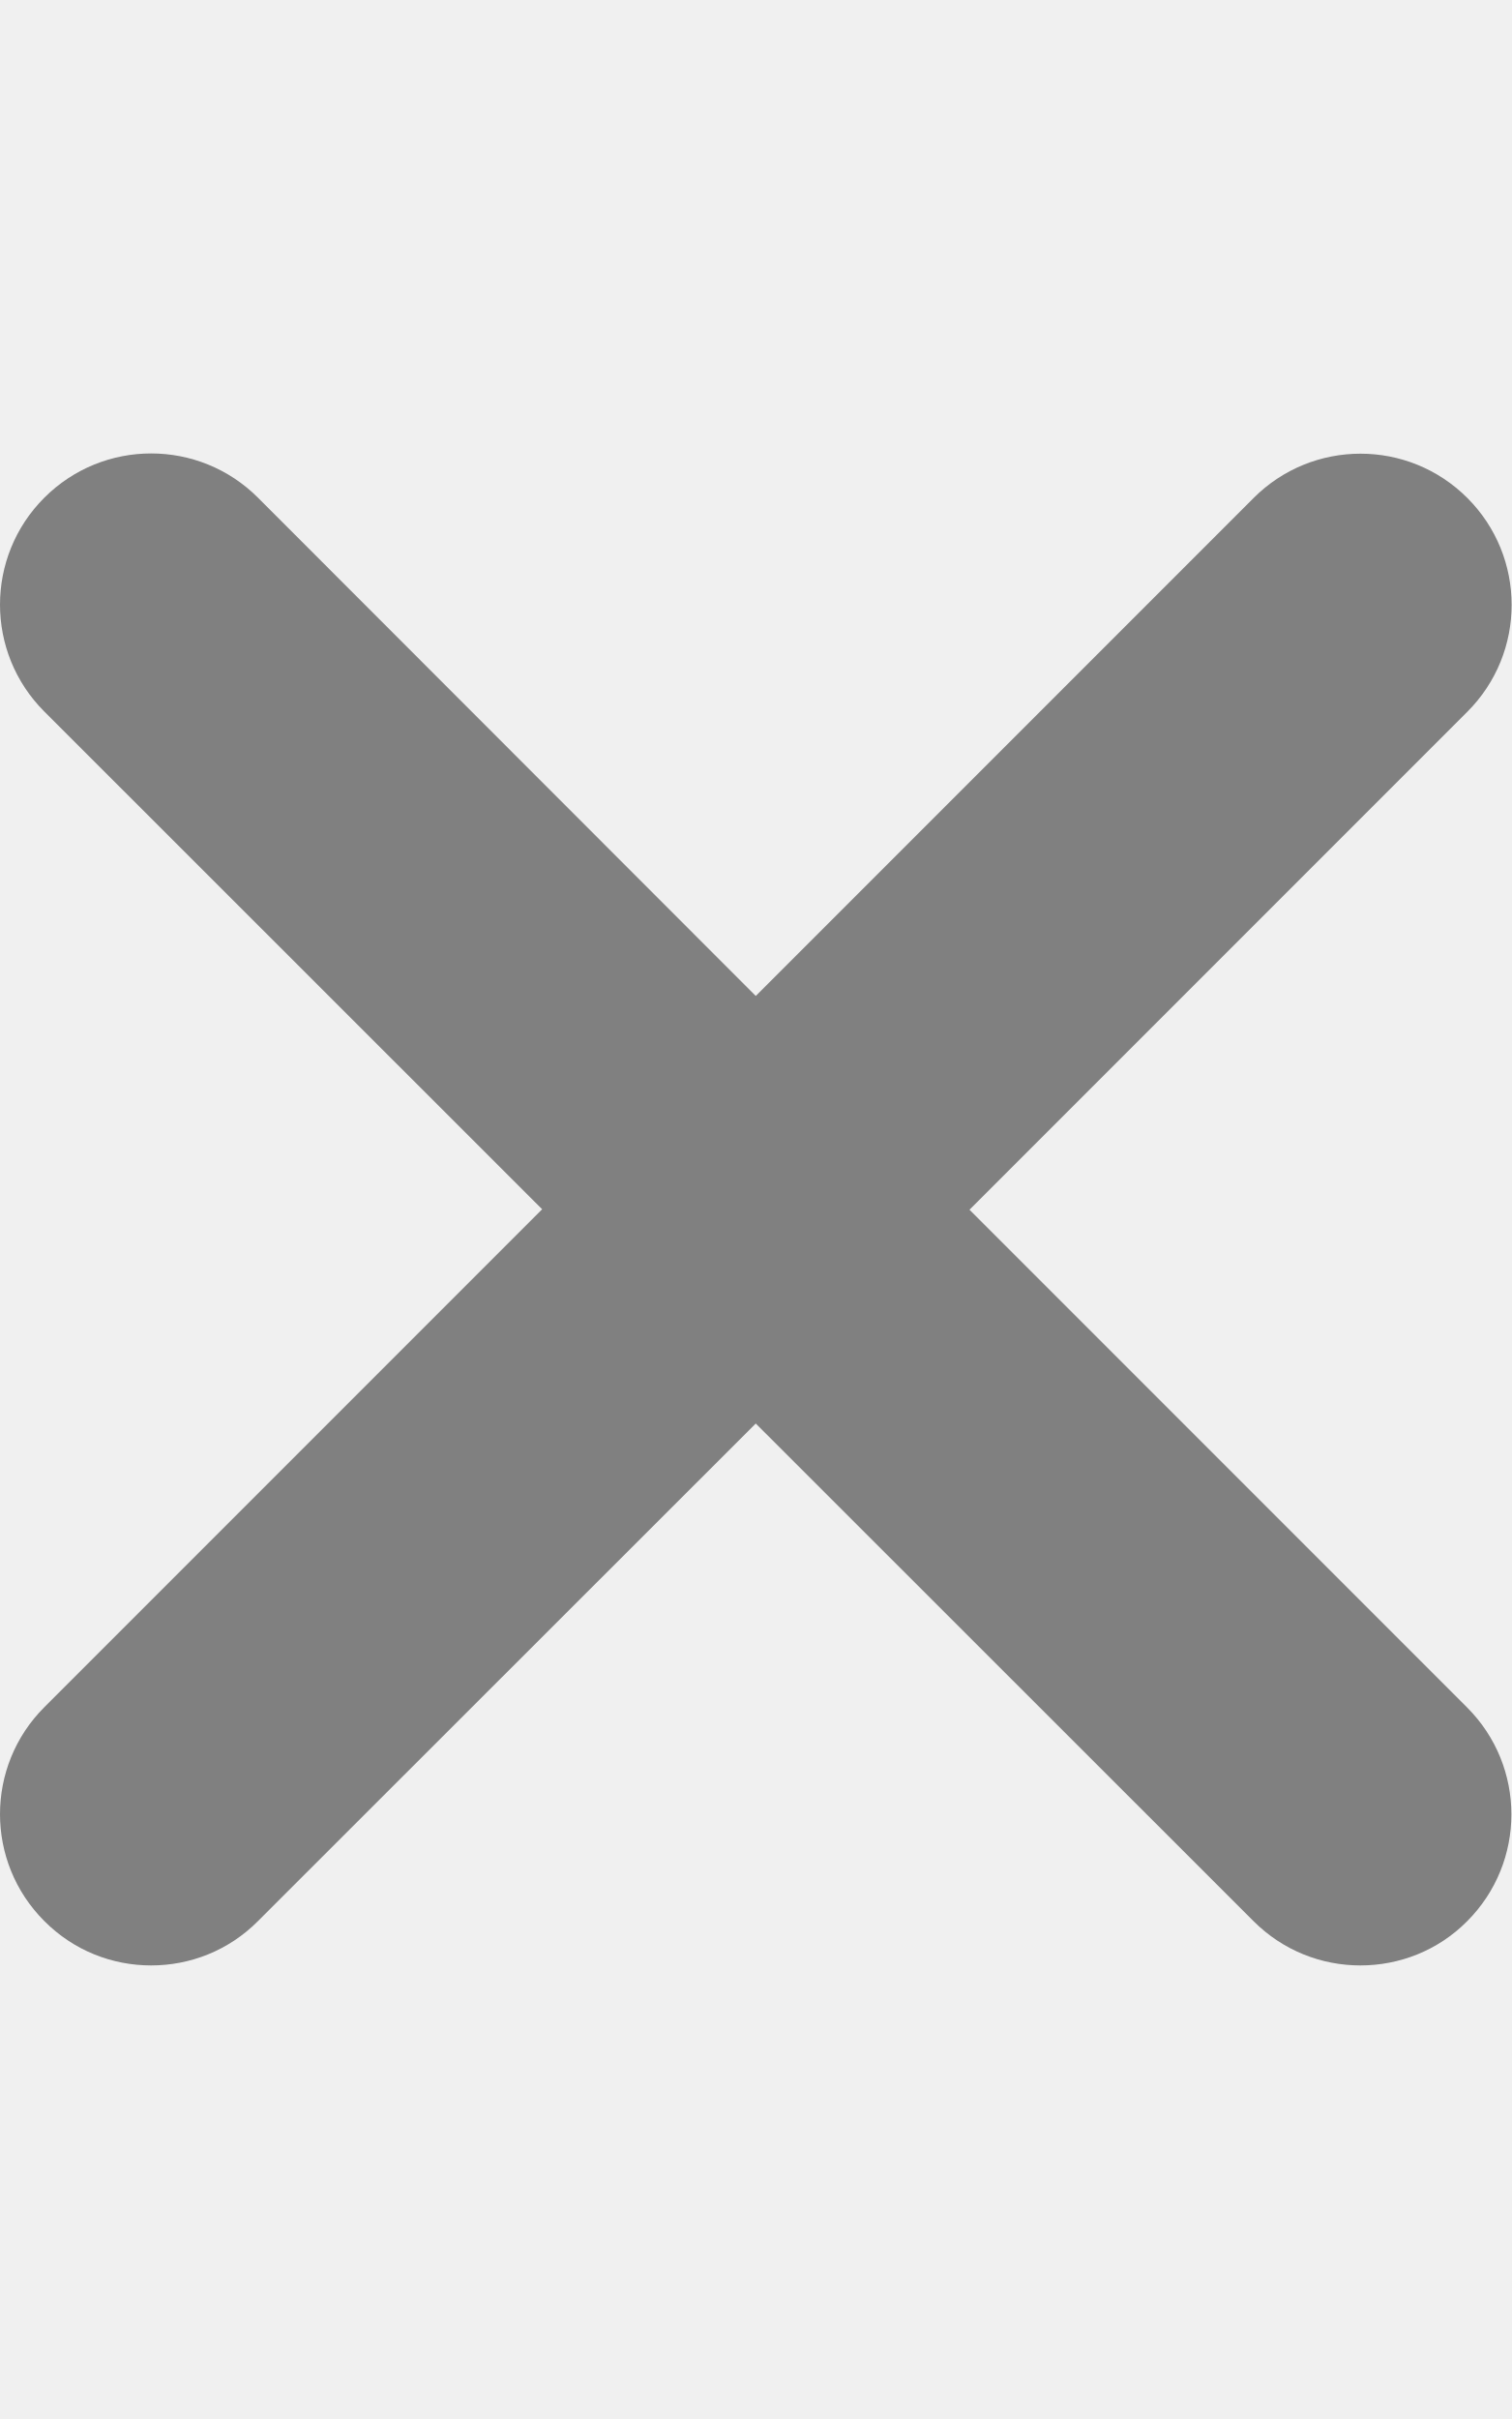
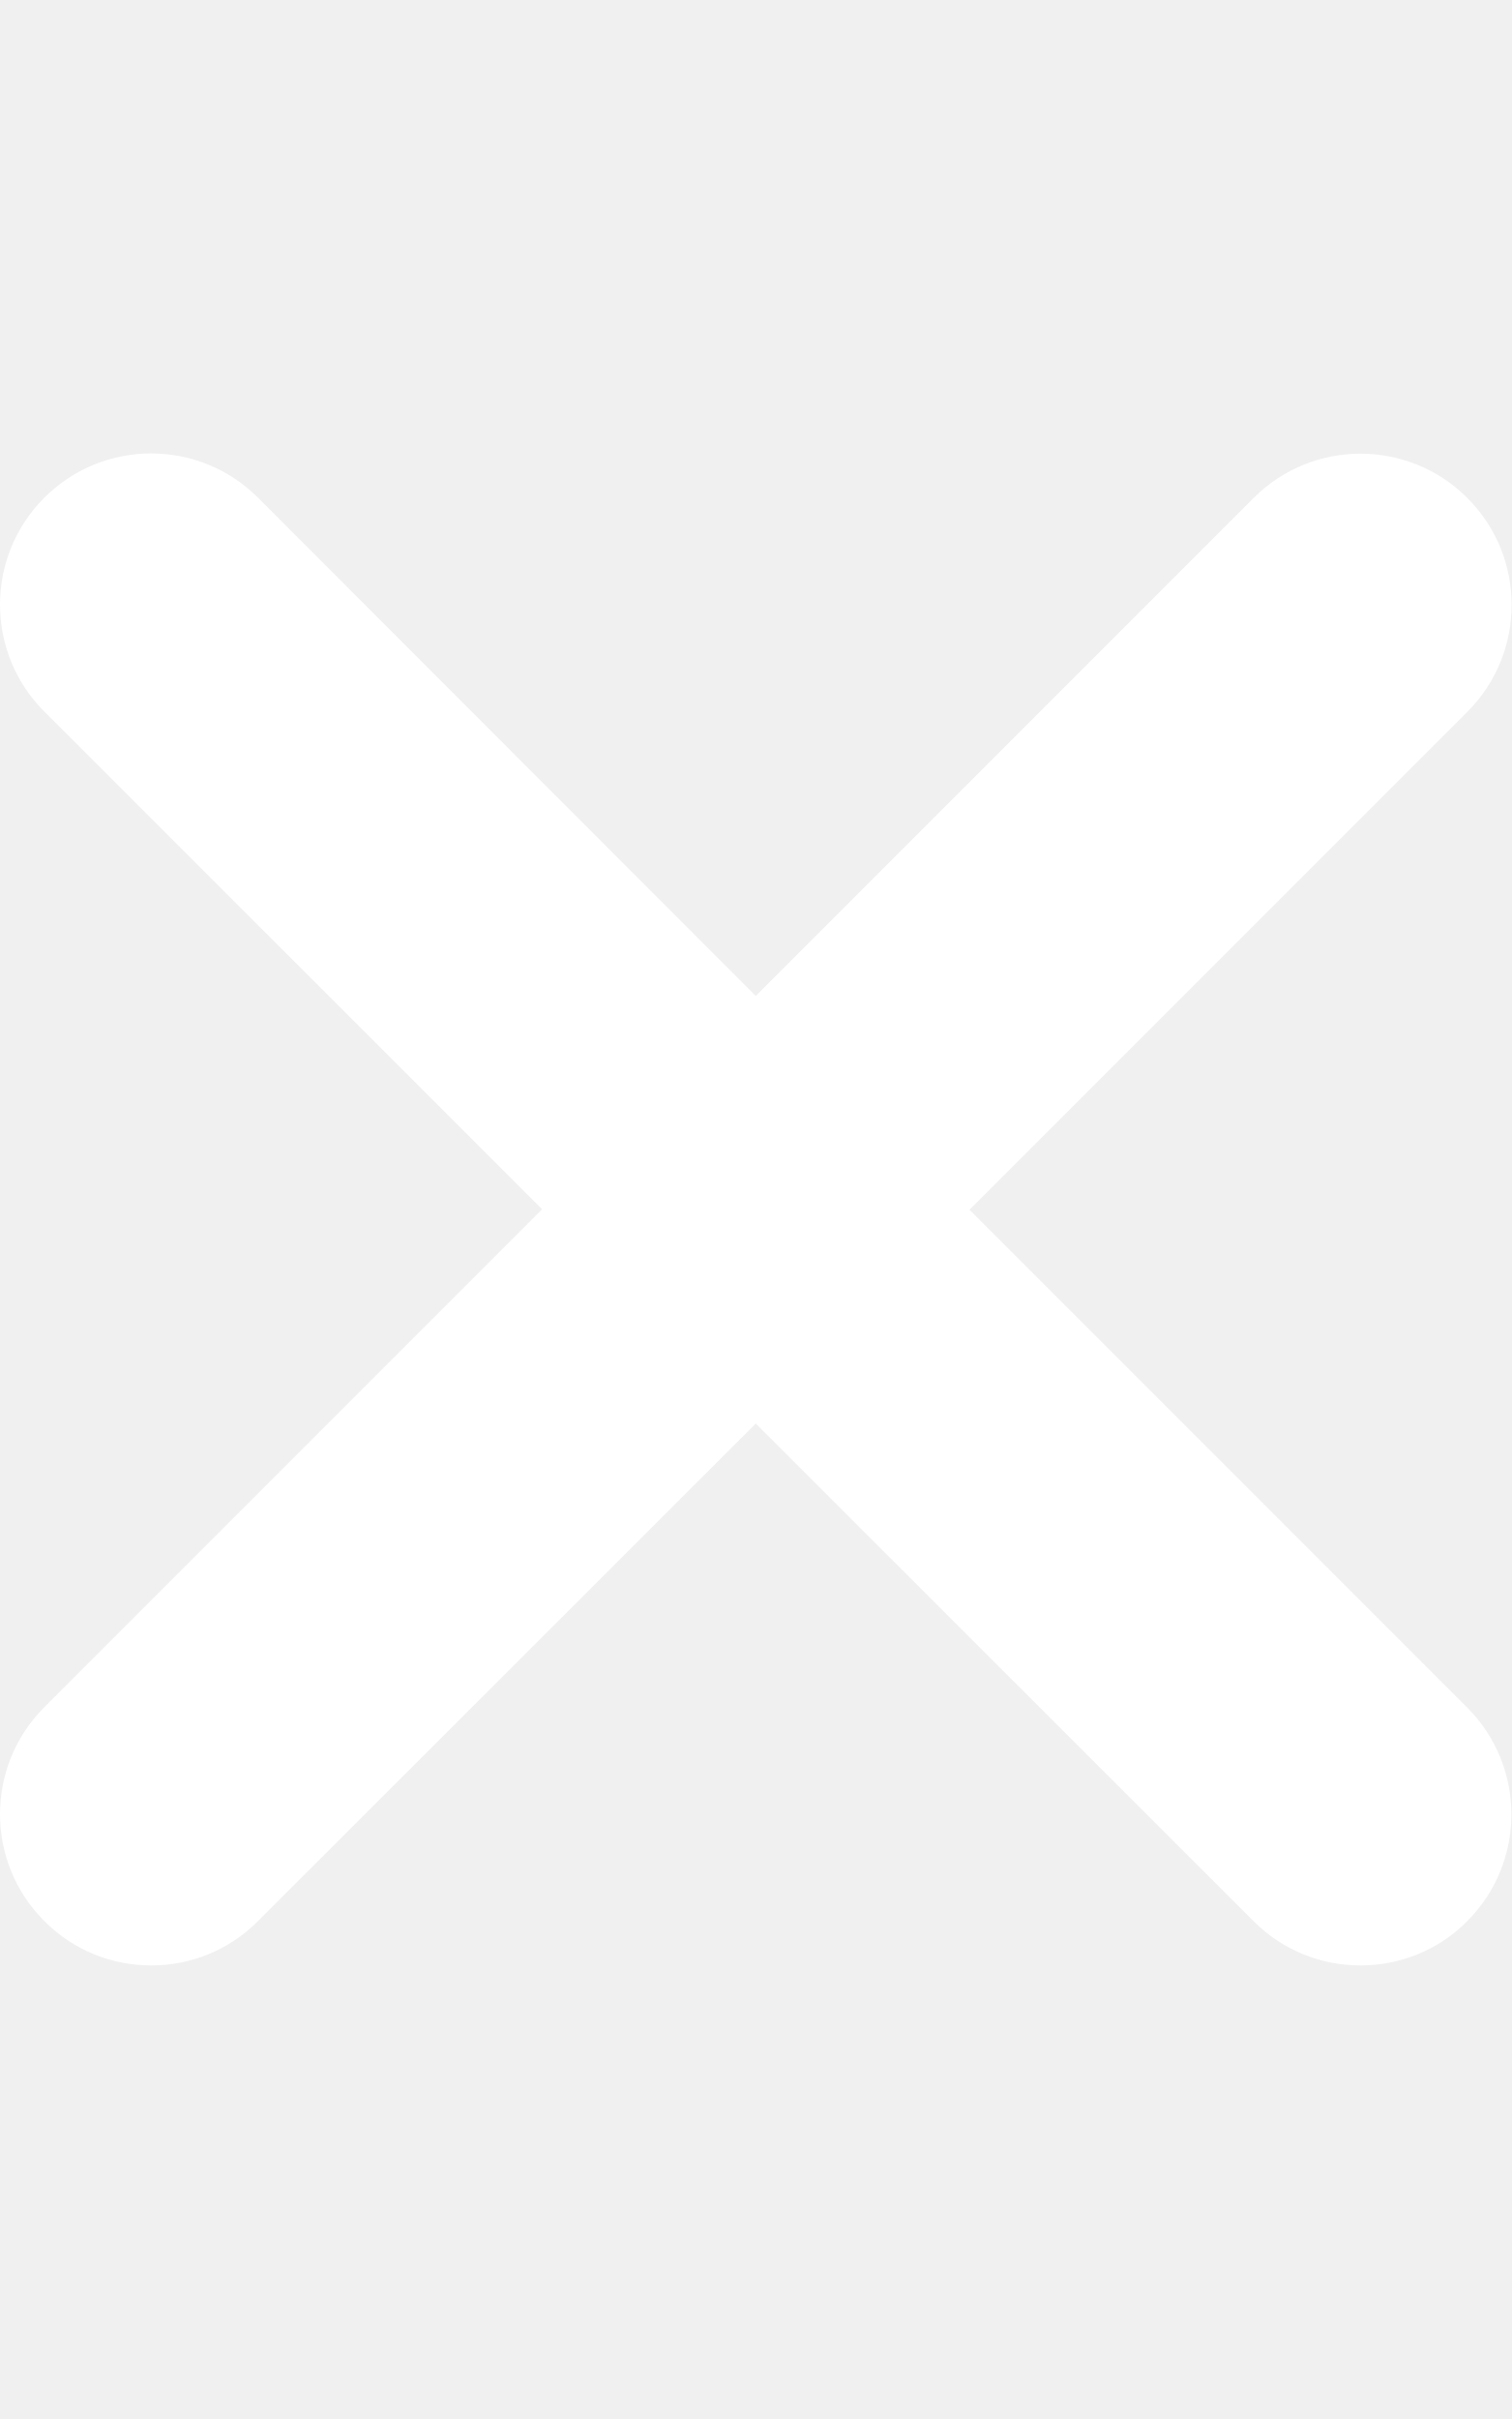
- <svg xmlns="http://www.w3.org/2000/svg" viewBox="0 0 320 512" fill="grey">
+ <svg xmlns="http://www.w3.org/2000/svg" viewBox="0 0 320 512" fill="white">
  <path d="M310.6 361.4c12.5 12.5 12.5 32.75 0 45.25C304.4 412.9 296.2 416 288 416s-16.38-3.125-22.62-9.375L160 301.3L54.63 406.6C48.38 412.9 40.19 416 32 416S15.63 412.9 9.375 406.6c-12.5-12.5-12.5-32.75 0-45.25l105.4-105.4L9.375 150.6c-12.5-12.5-12.5-32.75 0-45.25s32.75-12.5 45.25 0L160 210.8l105.4-105.4c12.5-12.5 32.75-12.5 45.25 0s12.5 32.75 0 45.25l-105.4 105.4L310.6 361.4z" />
</svg>
